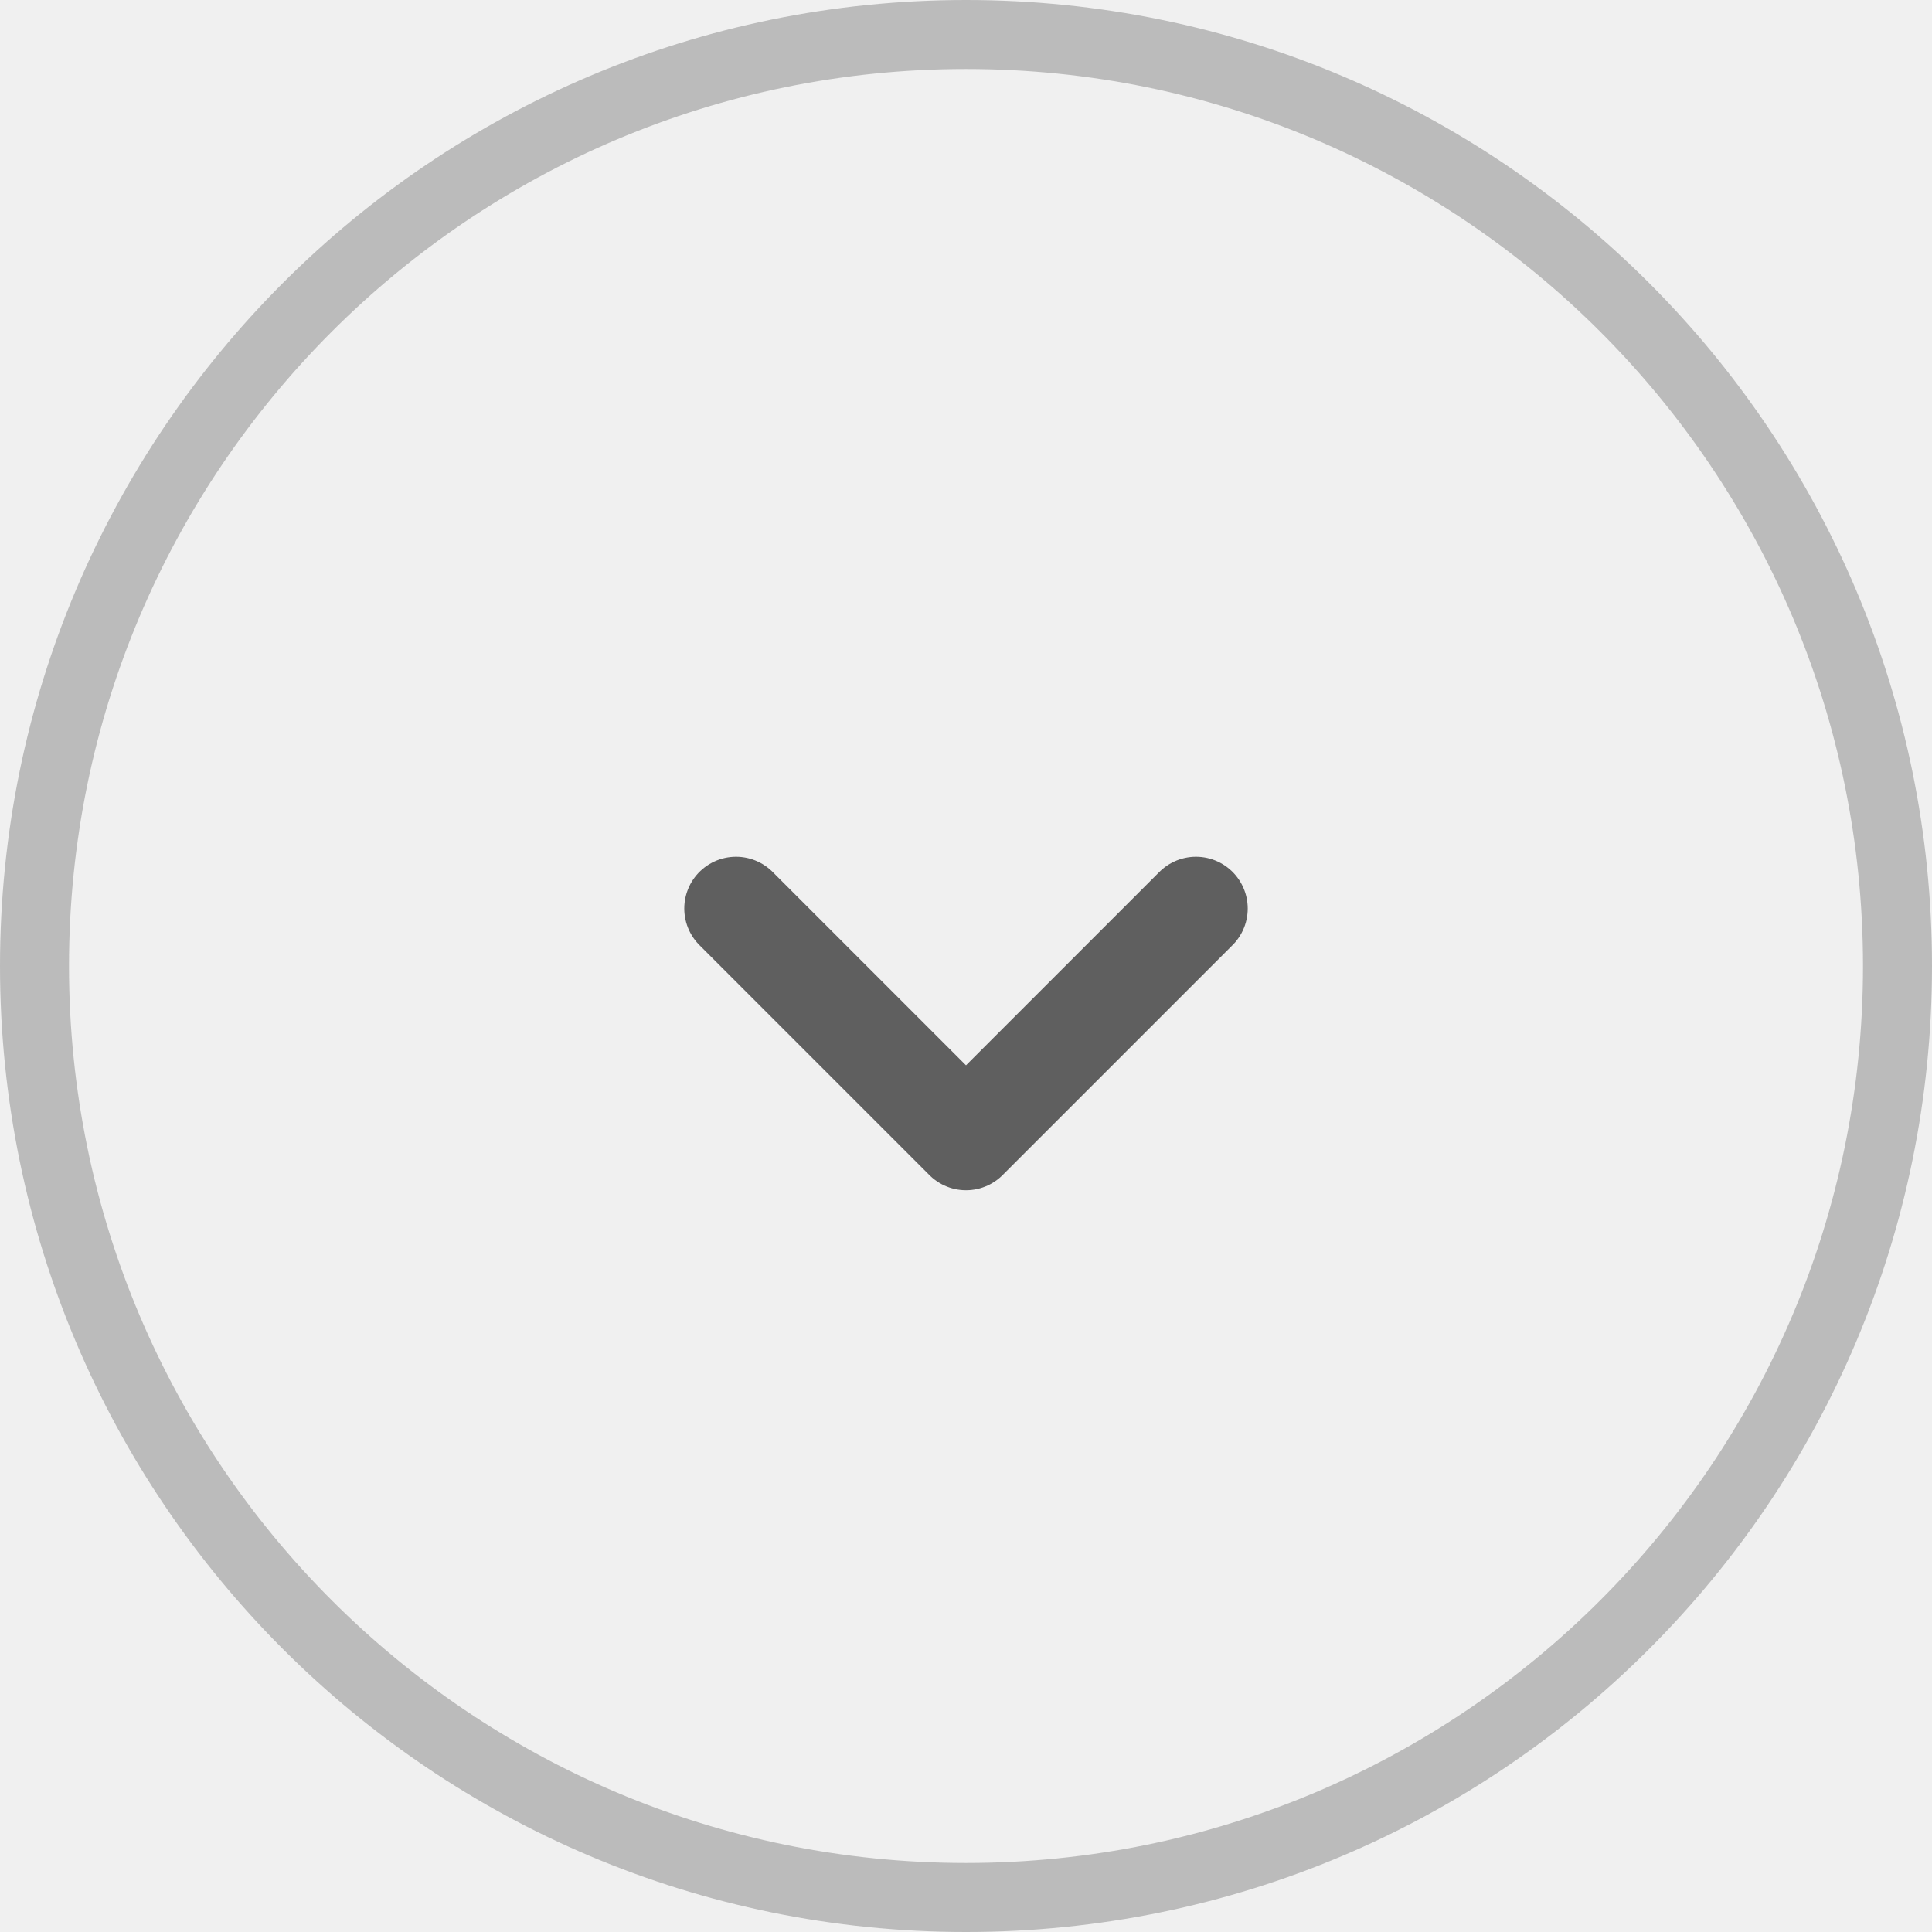
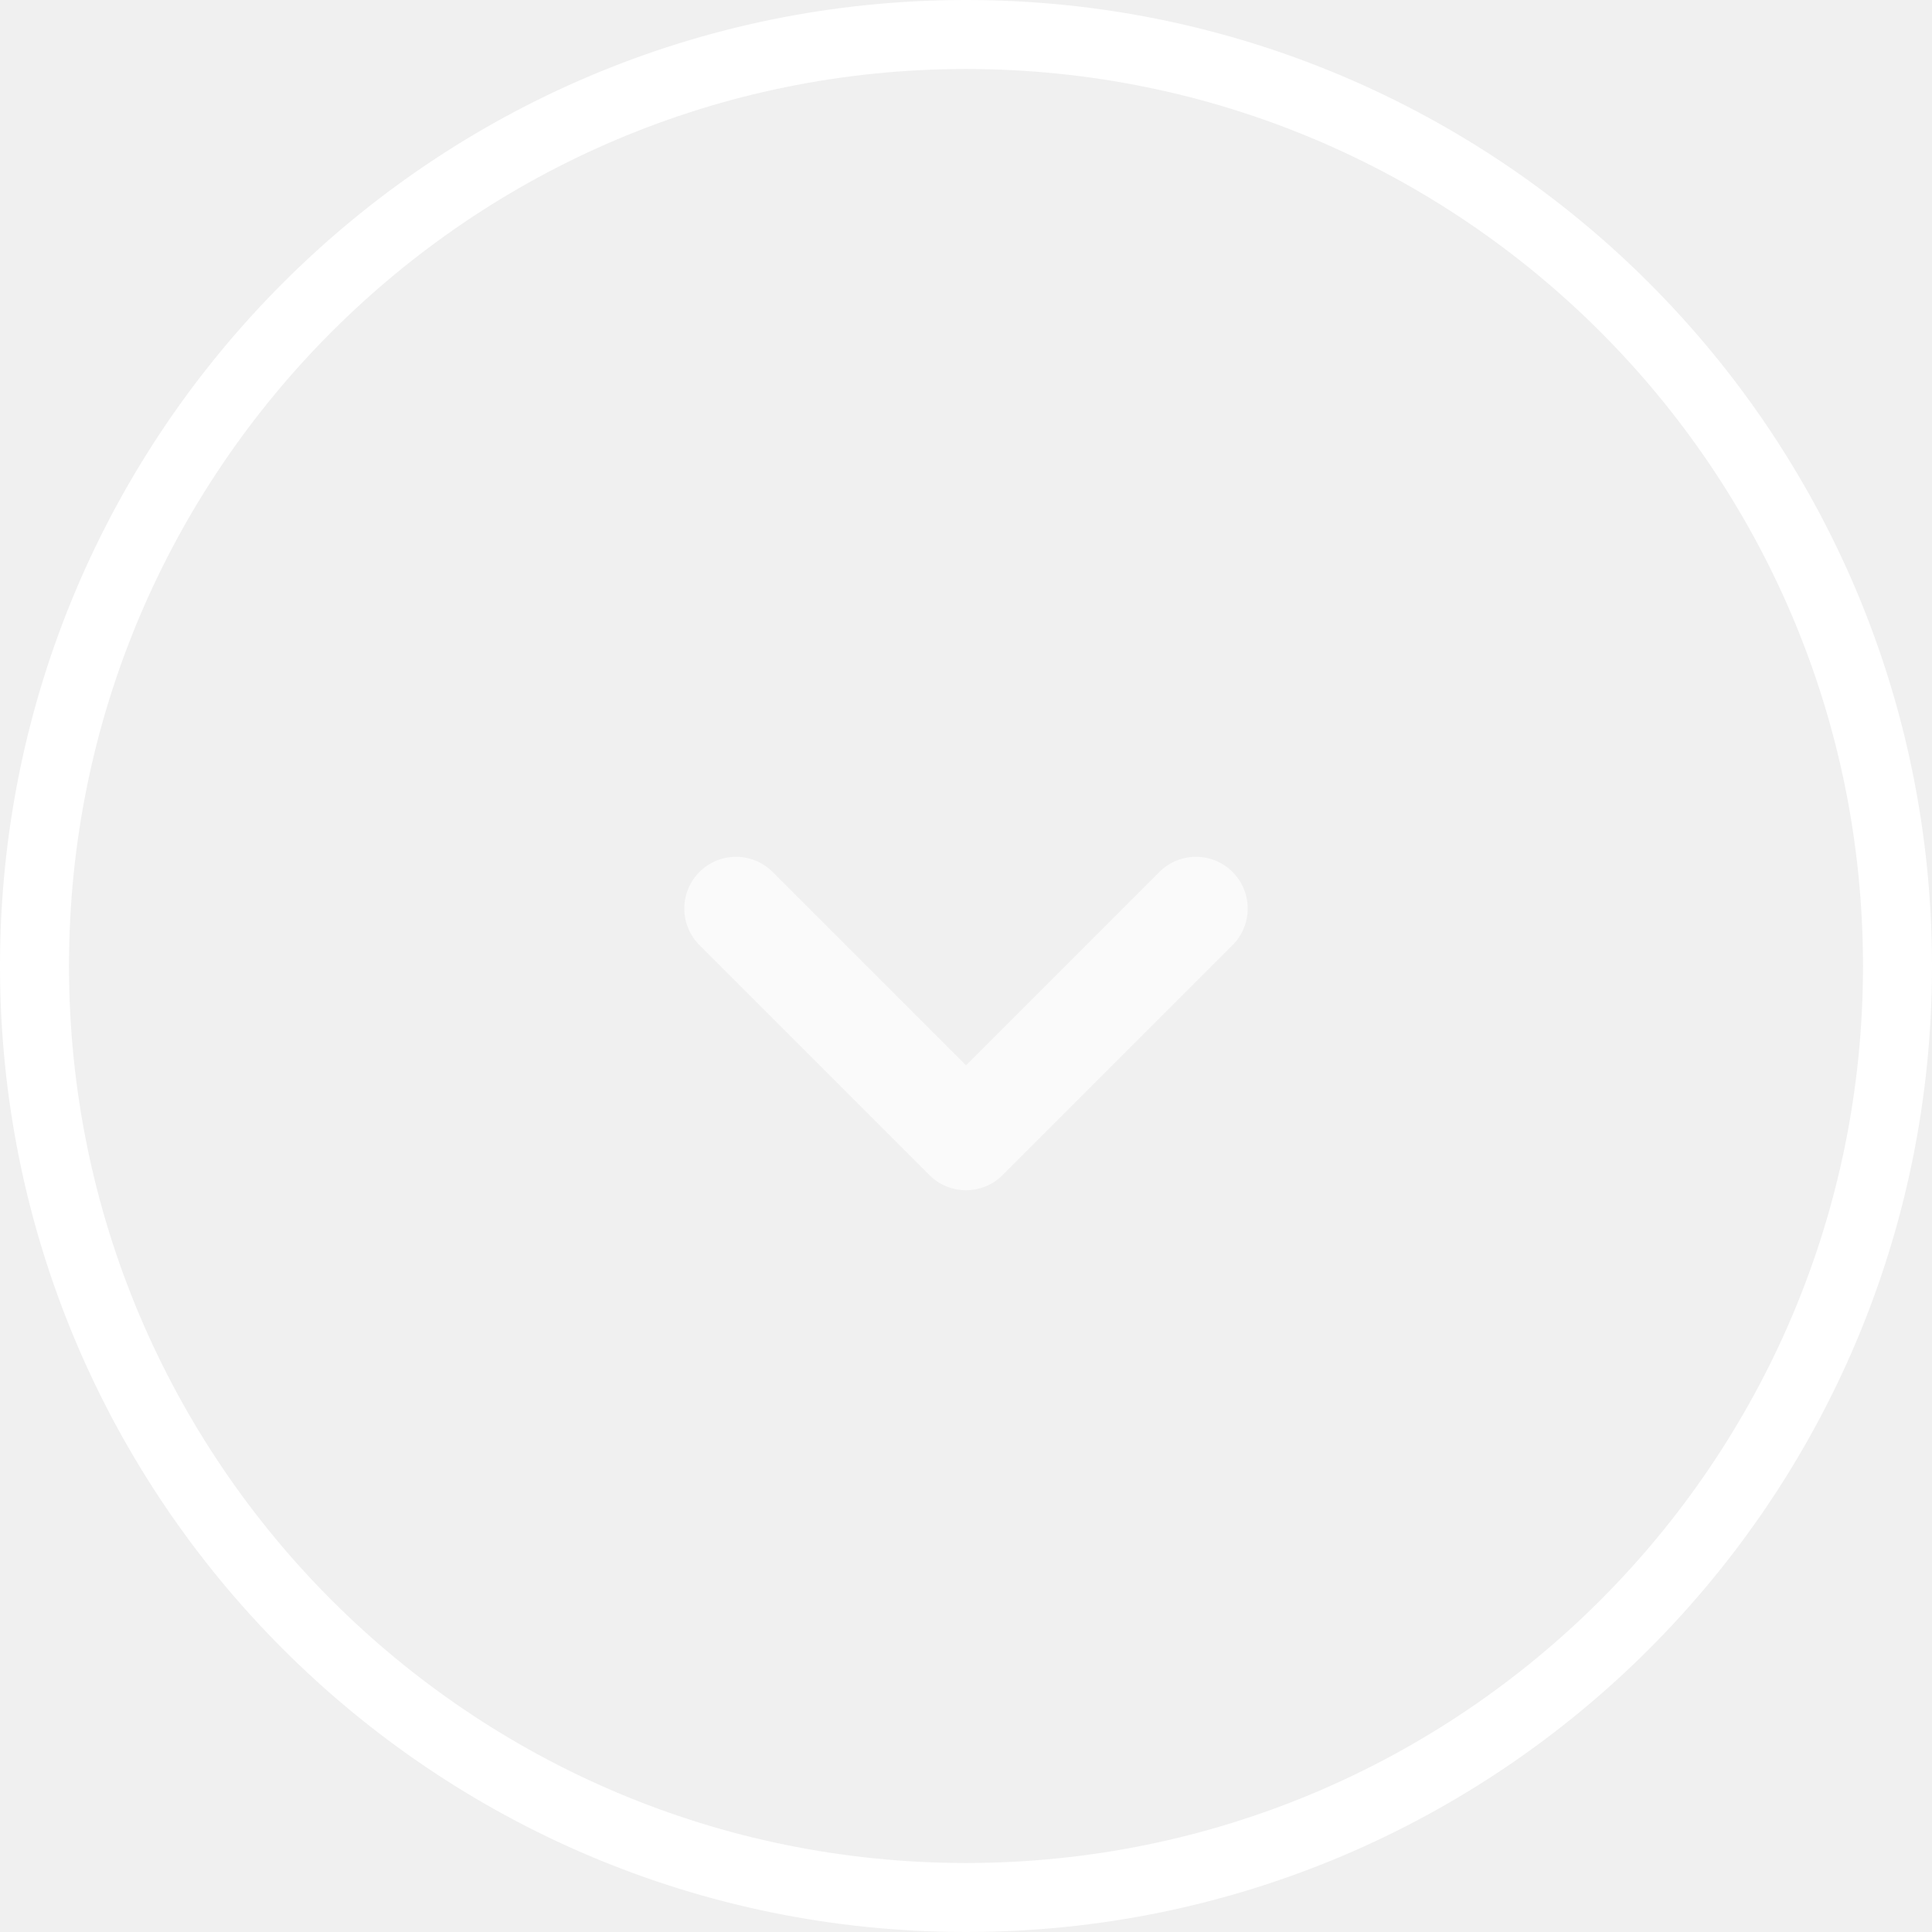
<svg xmlns="http://www.w3.org/2000/svg" width="28" height="28" viewBox="0 0 28 28" fill="none">
-   <circle cx="14" cy="14" r="13.5" stroke="#BBBBBB" />
-   <path d="M10.667 13.167L14 16.5L17.333 13.167" stroke="#111111" stroke-opacity="0.65" stroke-width="1.5" stroke-linecap="round" stroke-linejoin="round" />
+   <circle cx="14" cy="14" r="13.5" stroke="#FFFFFF" />
+   <path d="M10.667 13.167L14 16.5L17.333 13.167" stroke="#FFFFFF" stroke-opacity="0.65" stroke-width="1.5" stroke-linecap="round" stroke-linejoin="round" />
</svg>
